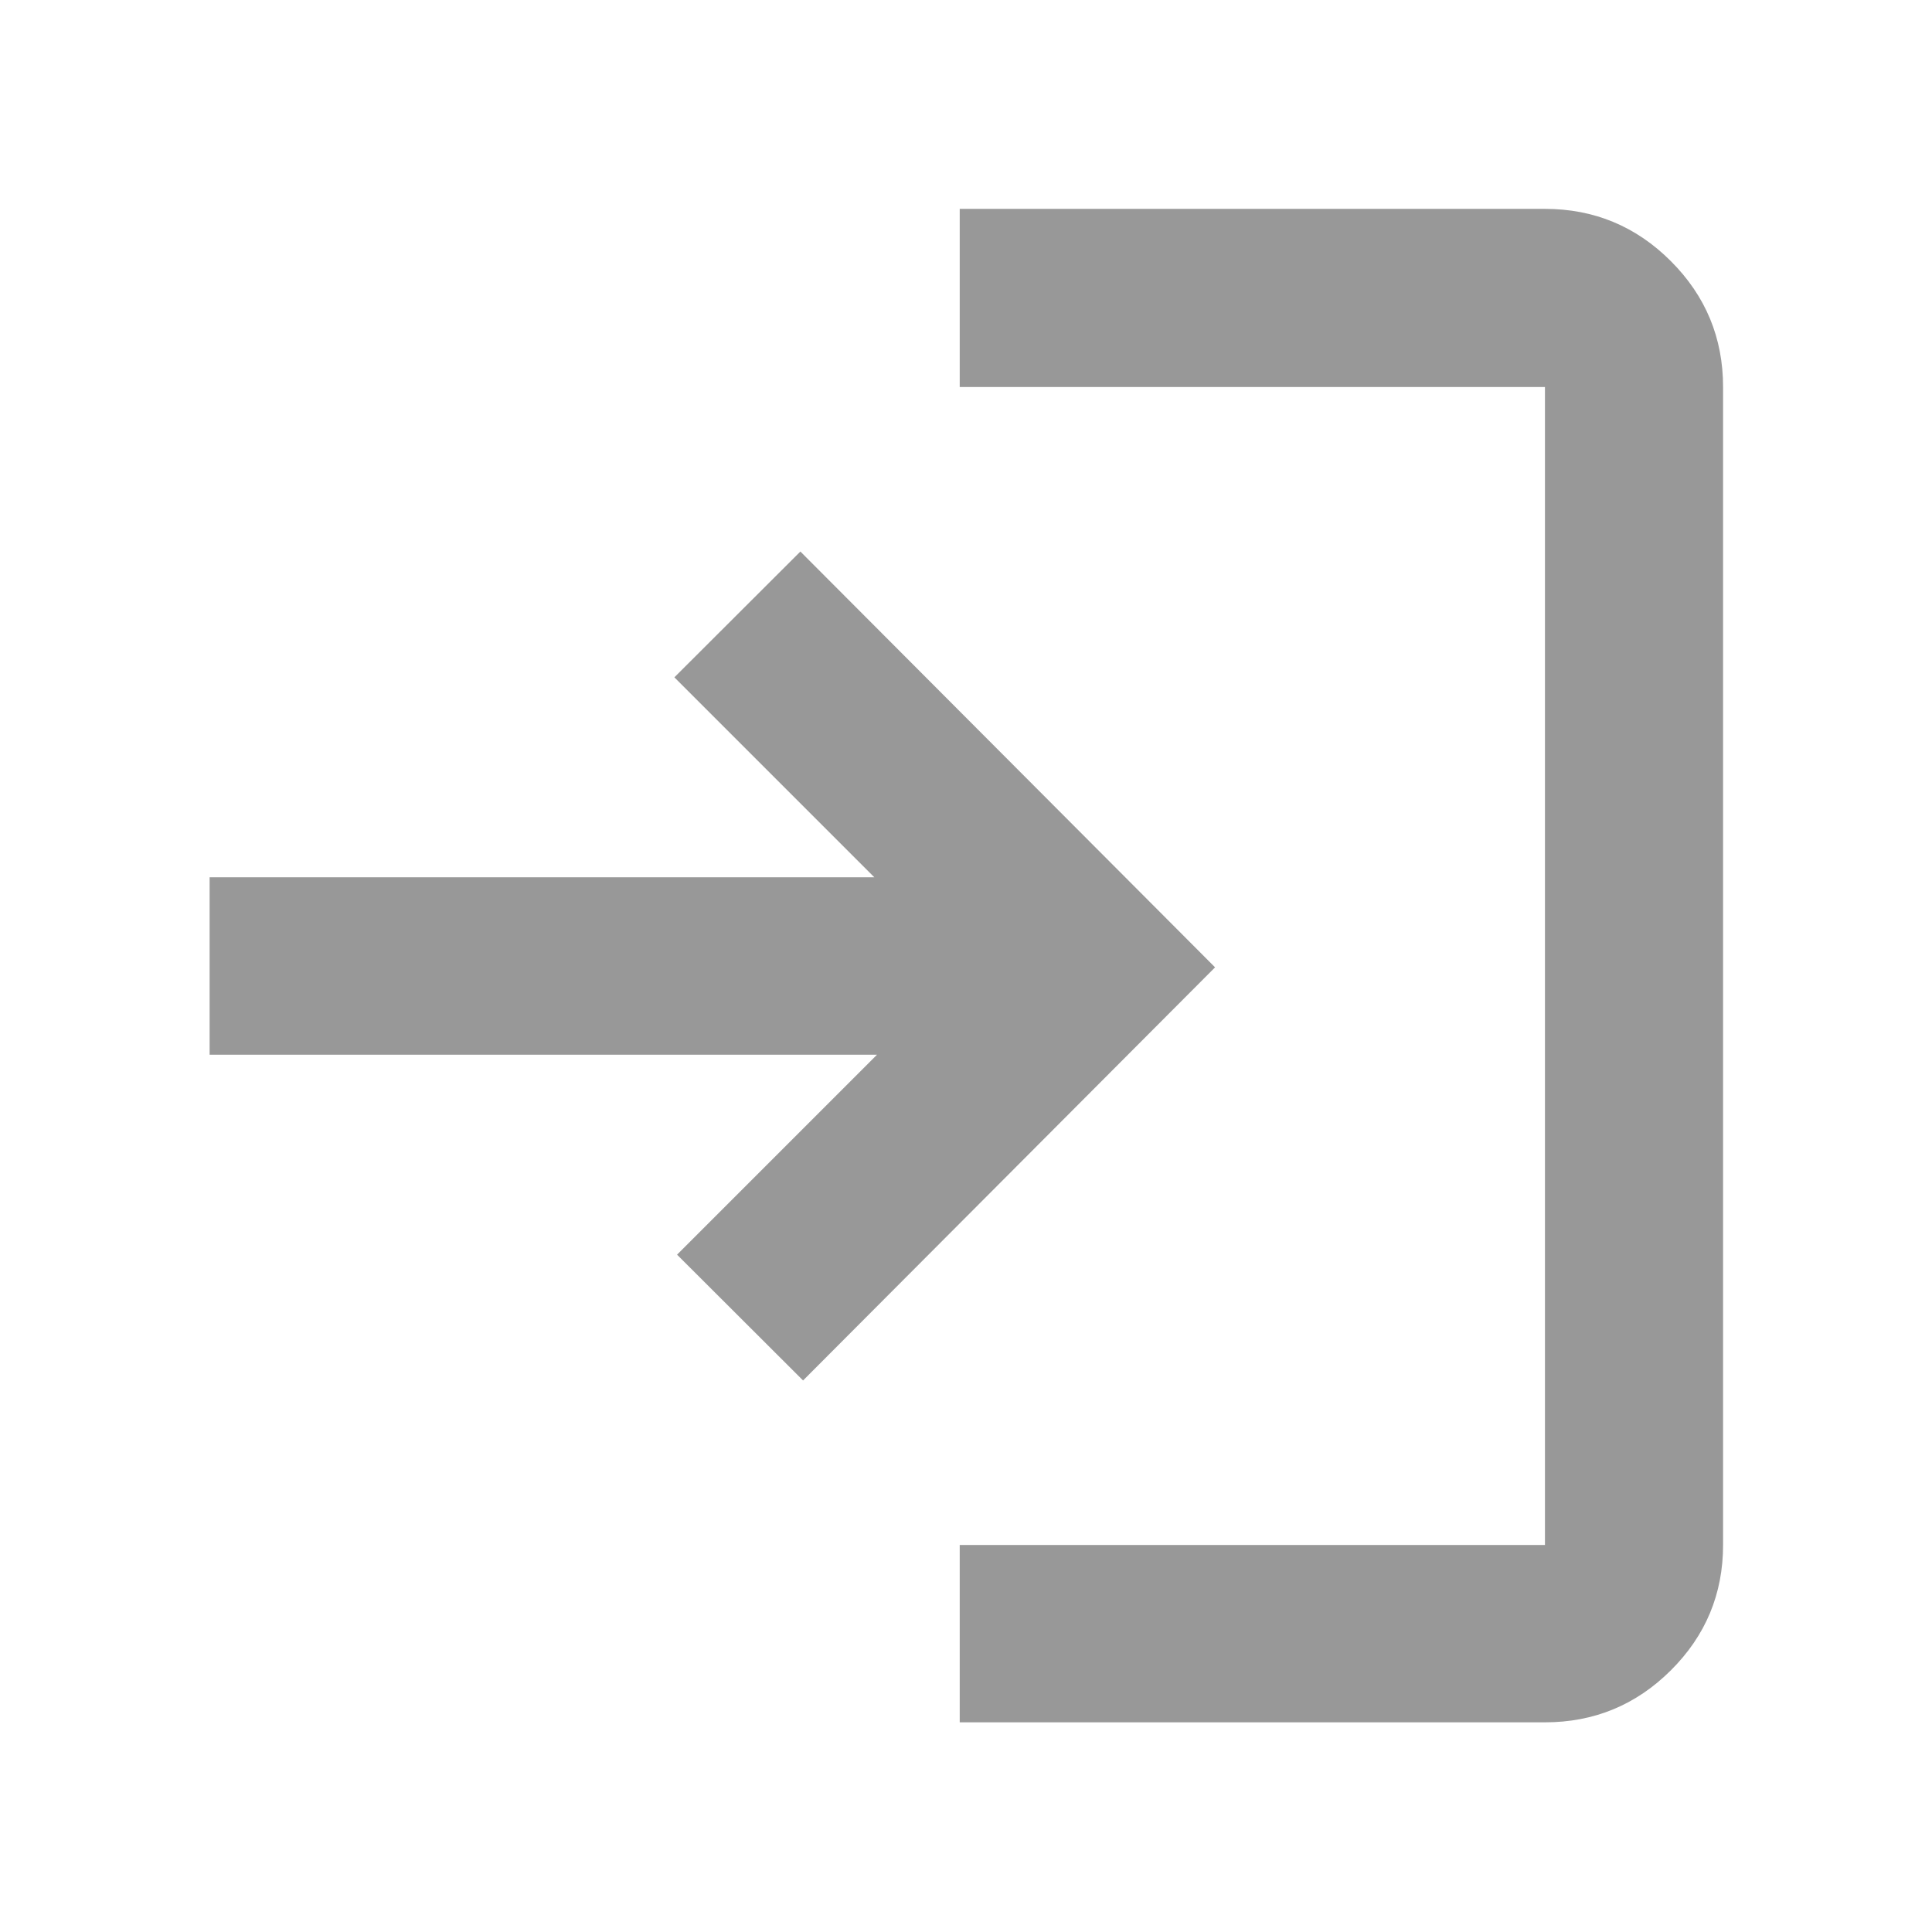
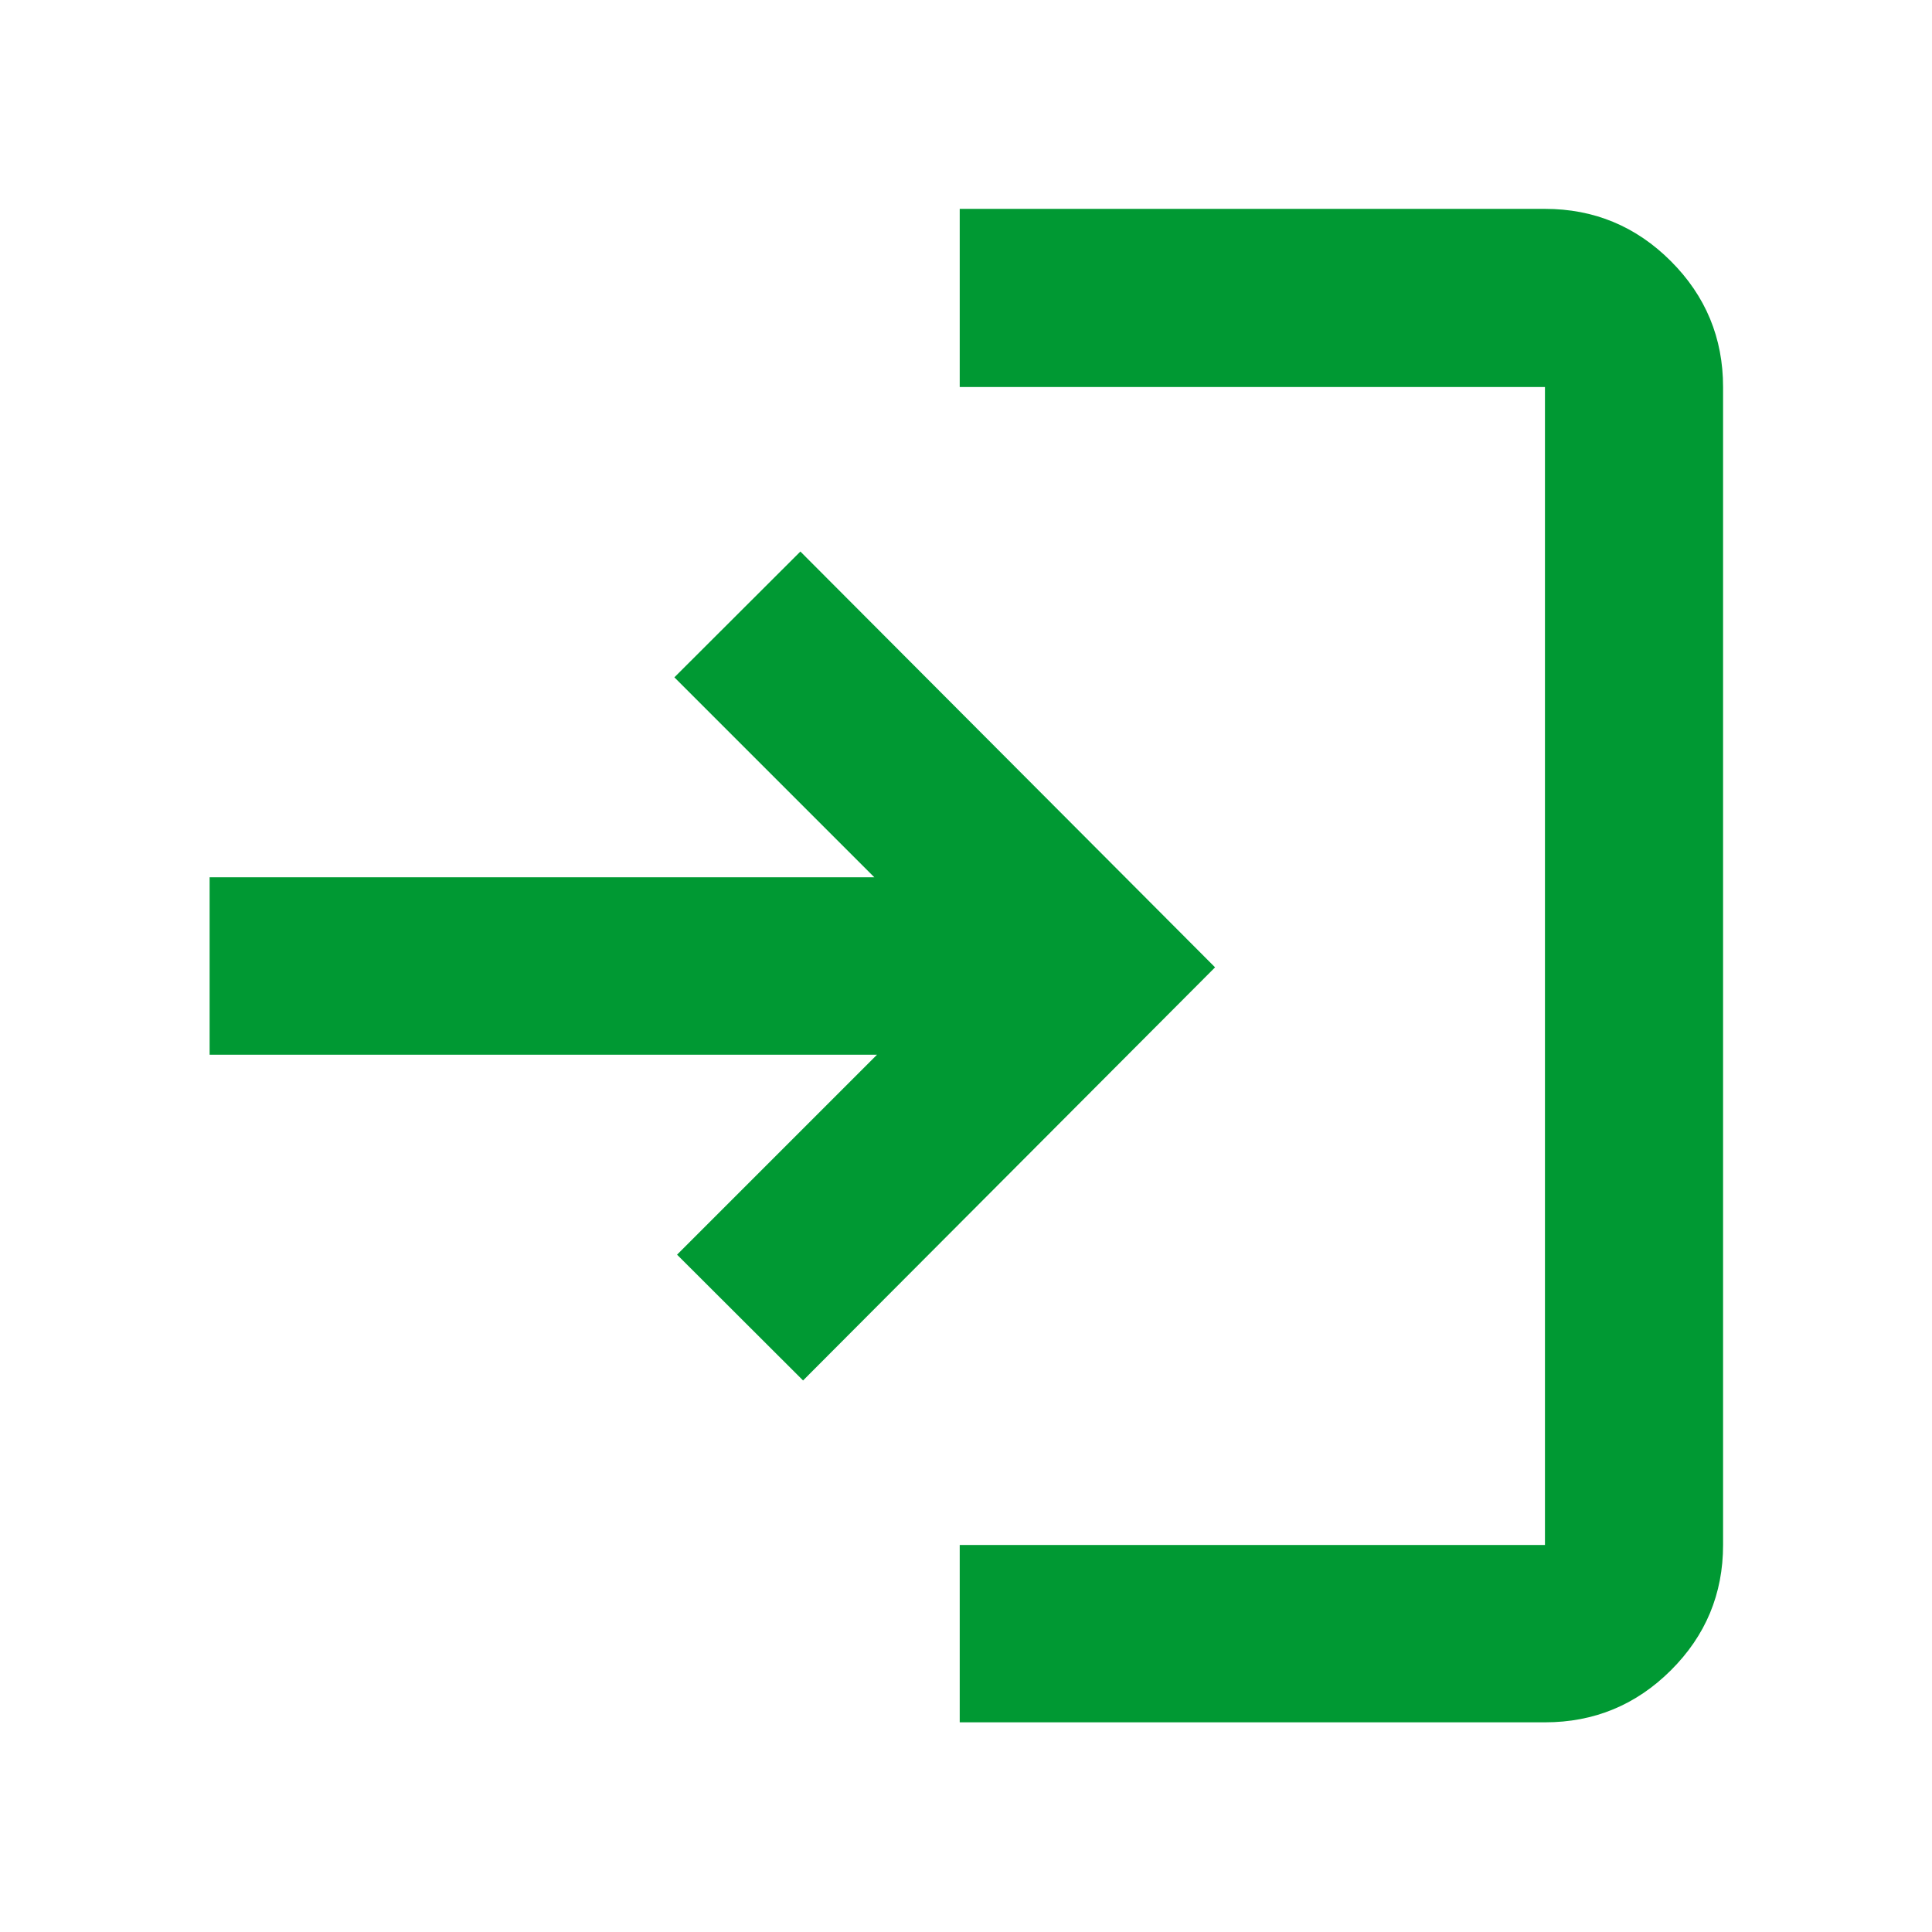
- <svg xmlns="http://www.w3.org/2000/svg" width="36" height="36" viewBox="0 0 36 36" fill="none">
+ <svg xmlns="http://www.w3.org/2000/svg" width="36" height="36" viewBox="0 0 36 36" fill="#FF66FF">
  <mask id="mask0_105_1585" style="mask-type:alpha" maskUnits="userSpaceOnUse" x="0" y="0" width="36" height="36">
-     <rect width="36" height="36" fill="#989898" />
+     <rect width="36" height="36" fill="#FF66FF" />
  </mask>
  <g mask="url(#mask0_105_1585)">
-     <path d="M17.883 32.093V28.788H28.788V7.212H17.883V3.892H28.788C29.703 3.892 30.485 4.217 31.134 4.866C31.783 5.515 32.107 6.297 32.107 7.212V28.788C32.107 29.699 31.783 30.478 31.134 31.124C30.485 31.77 29.703 32.093 28.788 32.093H17.883ZM14.964 25.723L12.616 23.379L16.342 19.653H3.906V16.347H16.292L12.566 12.621L14.914 10.277L22.641 18.025L14.964 25.723Z" fill="#989898" />
+     <path d="M17.883 32.093V28.788H28.788V7.212H17.883V3.892H28.788C29.703 3.892 30.485 4.217 31.134 4.866C31.783 5.515 32.107 6.297 32.107 7.212V28.788C32.107 29.699 31.783 30.478 31.134 31.124C30.485 31.77 29.703 32.093 28.788 32.093H17.883ZM14.964 25.723L12.616 23.379L16.342 19.653H3.906V16.347H16.292L12.566 12.621L14.914 10.277L22.641 18.025L14.964 25.723Z" fill="#009933" />
  </g>
</svg>
